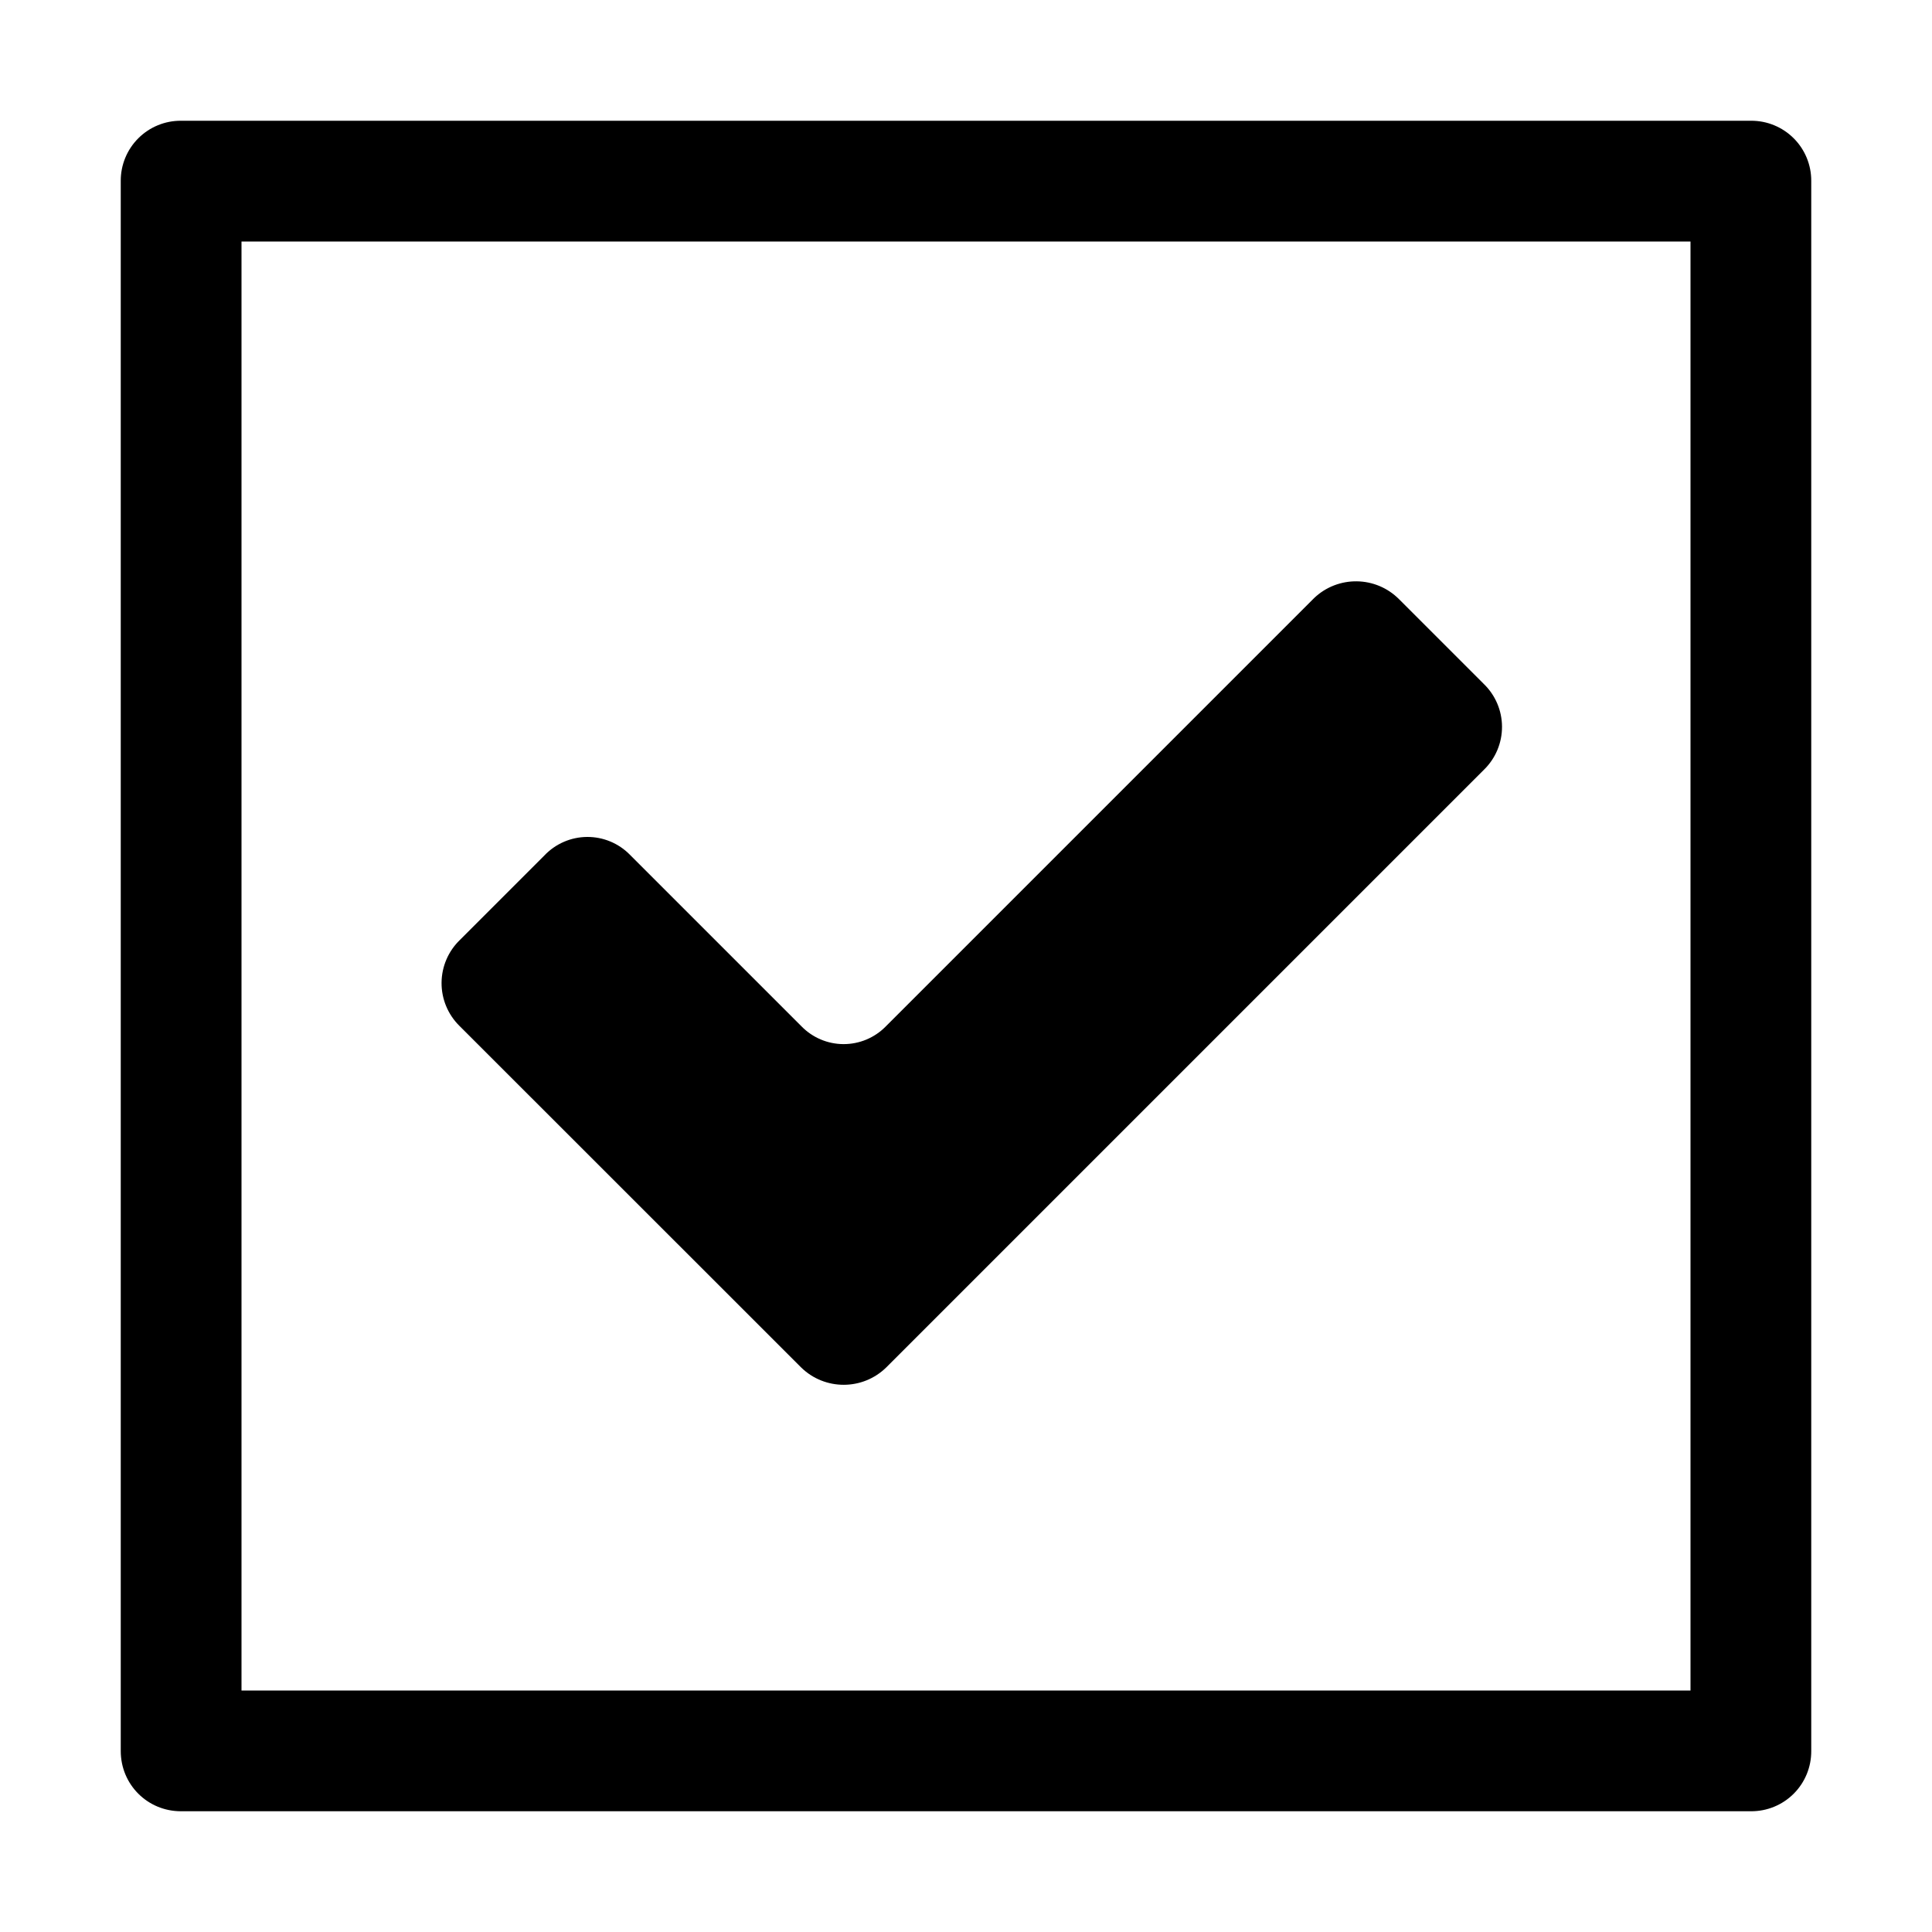
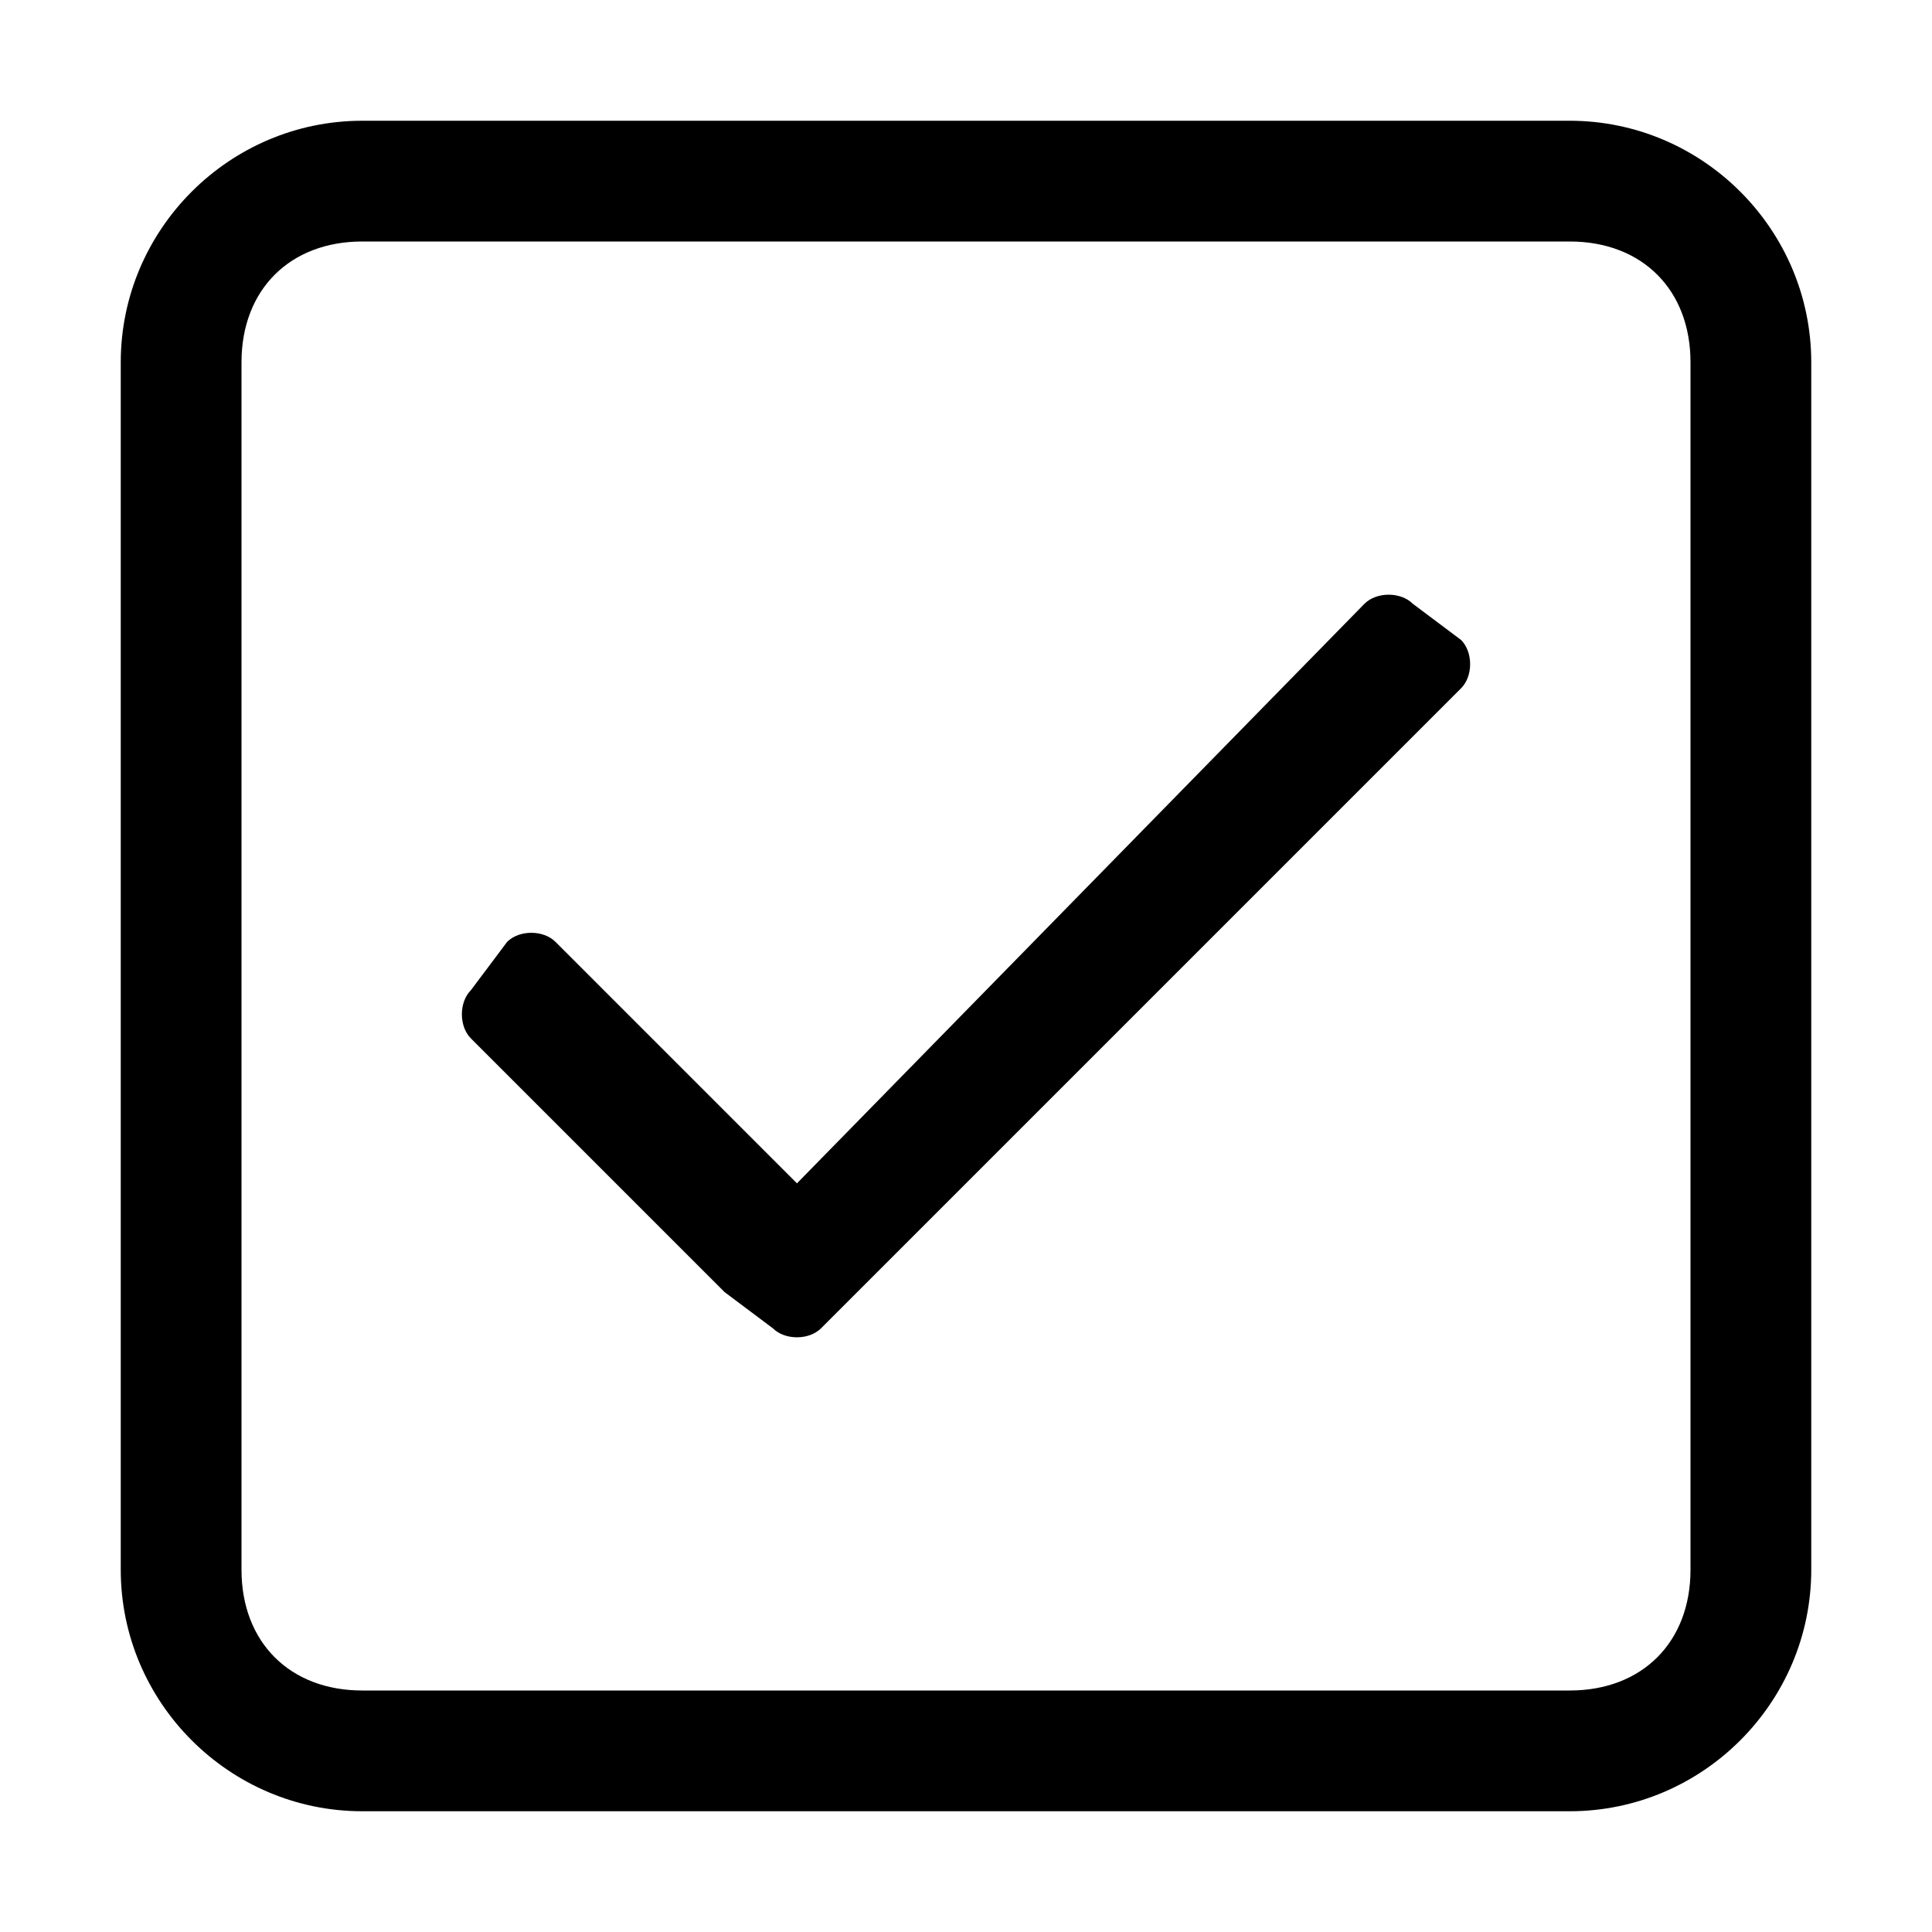
<svg xmlns="http://www.w3.org/2000/svg" viewBox="0 0 16 16">
  <g class="icon-color">
-     <path d="M14.502 1H1.498A.496.496 0 0 0 1 1.498v13.003c0 .279.223.499.498.499h13.003a.496.496 0 0 0 .499-.498V1.498A.496.496 0 0 0 14.502 1zM14 14H2V2h12v12z" />
-     <path d="M6.635 11.325a.504.504 0 0 0 .706-.002l4.949-4.949a.495.495 0 0 0-.003-.711l-.7-.7a.503.503 0 0 0-.704-.01L7.334 8.502a.488.488 0 0 1-.697-.003L5.216 7.078a.492.492 0 0 0-.707.006l-.7.7a.497.497 0 0 0-.006.71l2.832 2.831z" />
+     <path d="M12.1 5.3l-.4-.3c-.1-.1-.3-.1-.4 0L6.6 9.8l-2-2c-.1-.1-.3-.1-.4 0l-.3.4c-.1.1-.1.3 0 .4L6 10.7l.4.3c.1.1.3.1.4 0l.4-.4 4.9-4.9c.1-.1.1-.3 0-.4z" />
+     <path d="M13 2c.6 0 1 .4 1 1v10c0 .6-.4 1-1 1H3c-.6 0-1-.4-1-1V3c0-.6.4-1 1-1h10m0-1H3c-1.1 0-2 .9-2 2v10c0 1.1.9 2 2 2h10c1.1 0 2-.9 2-2V3c0-1.1-.9-2-2-2z" />
  </g>
</svg>
